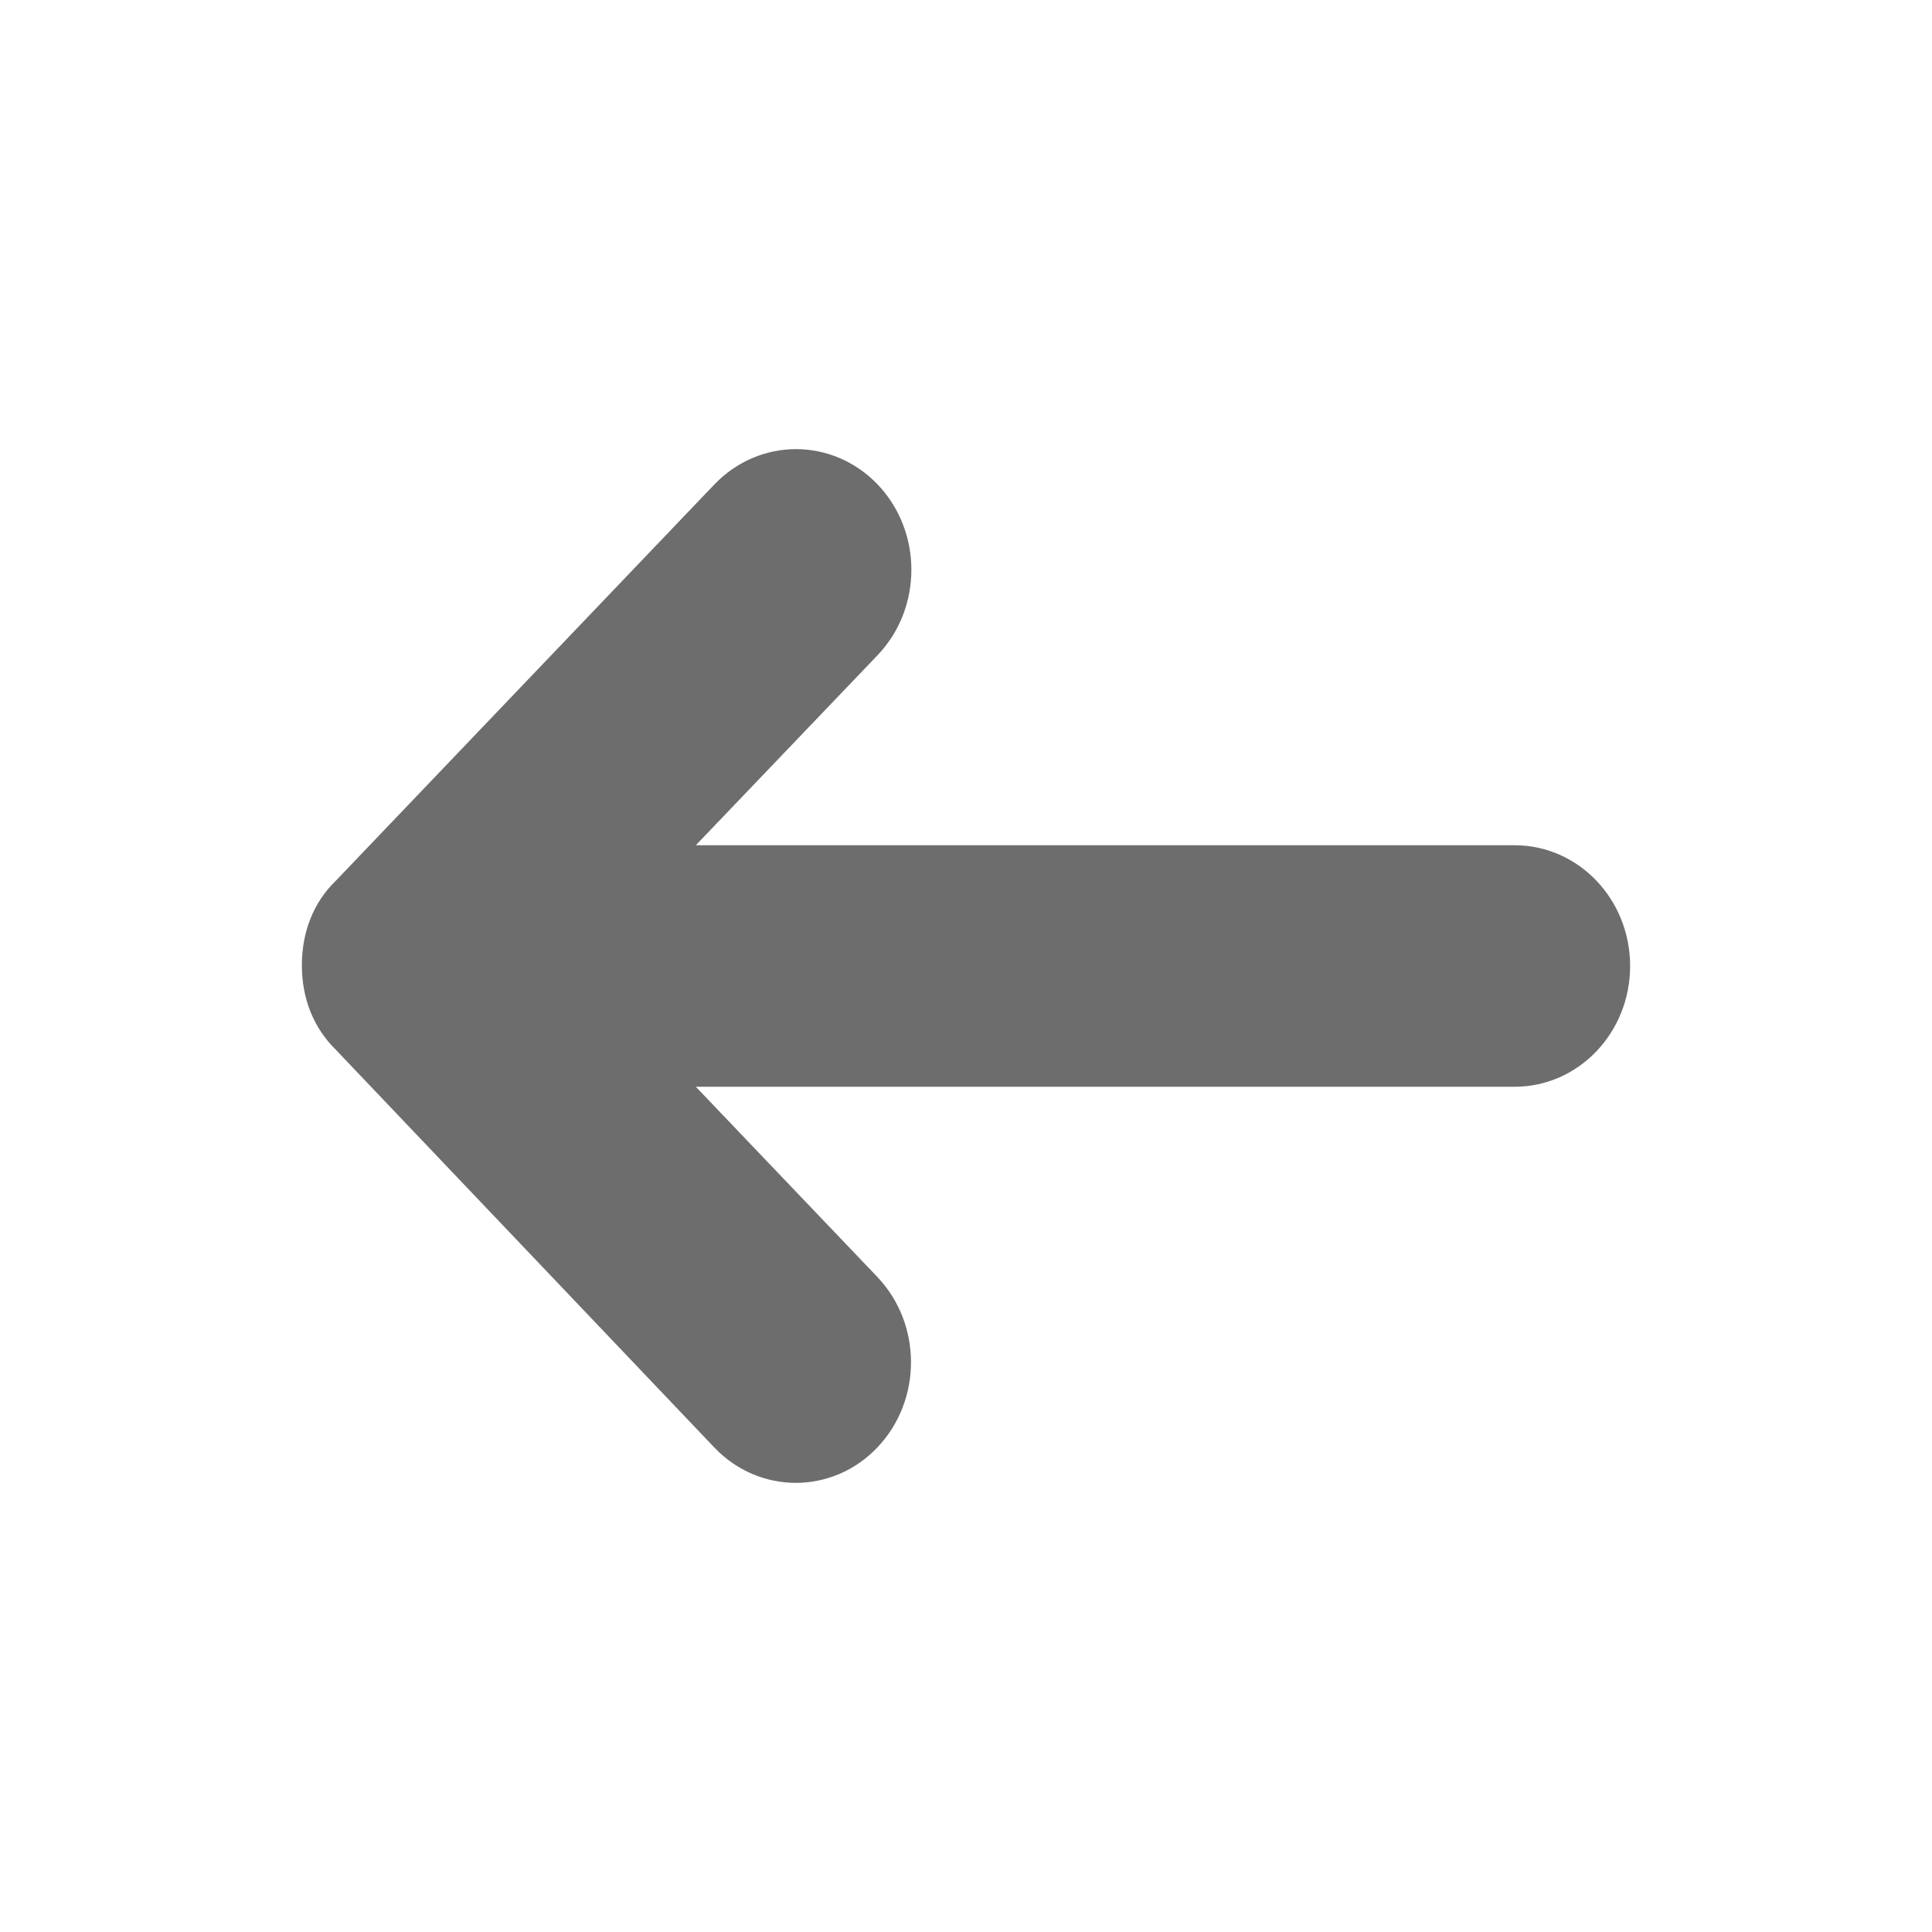
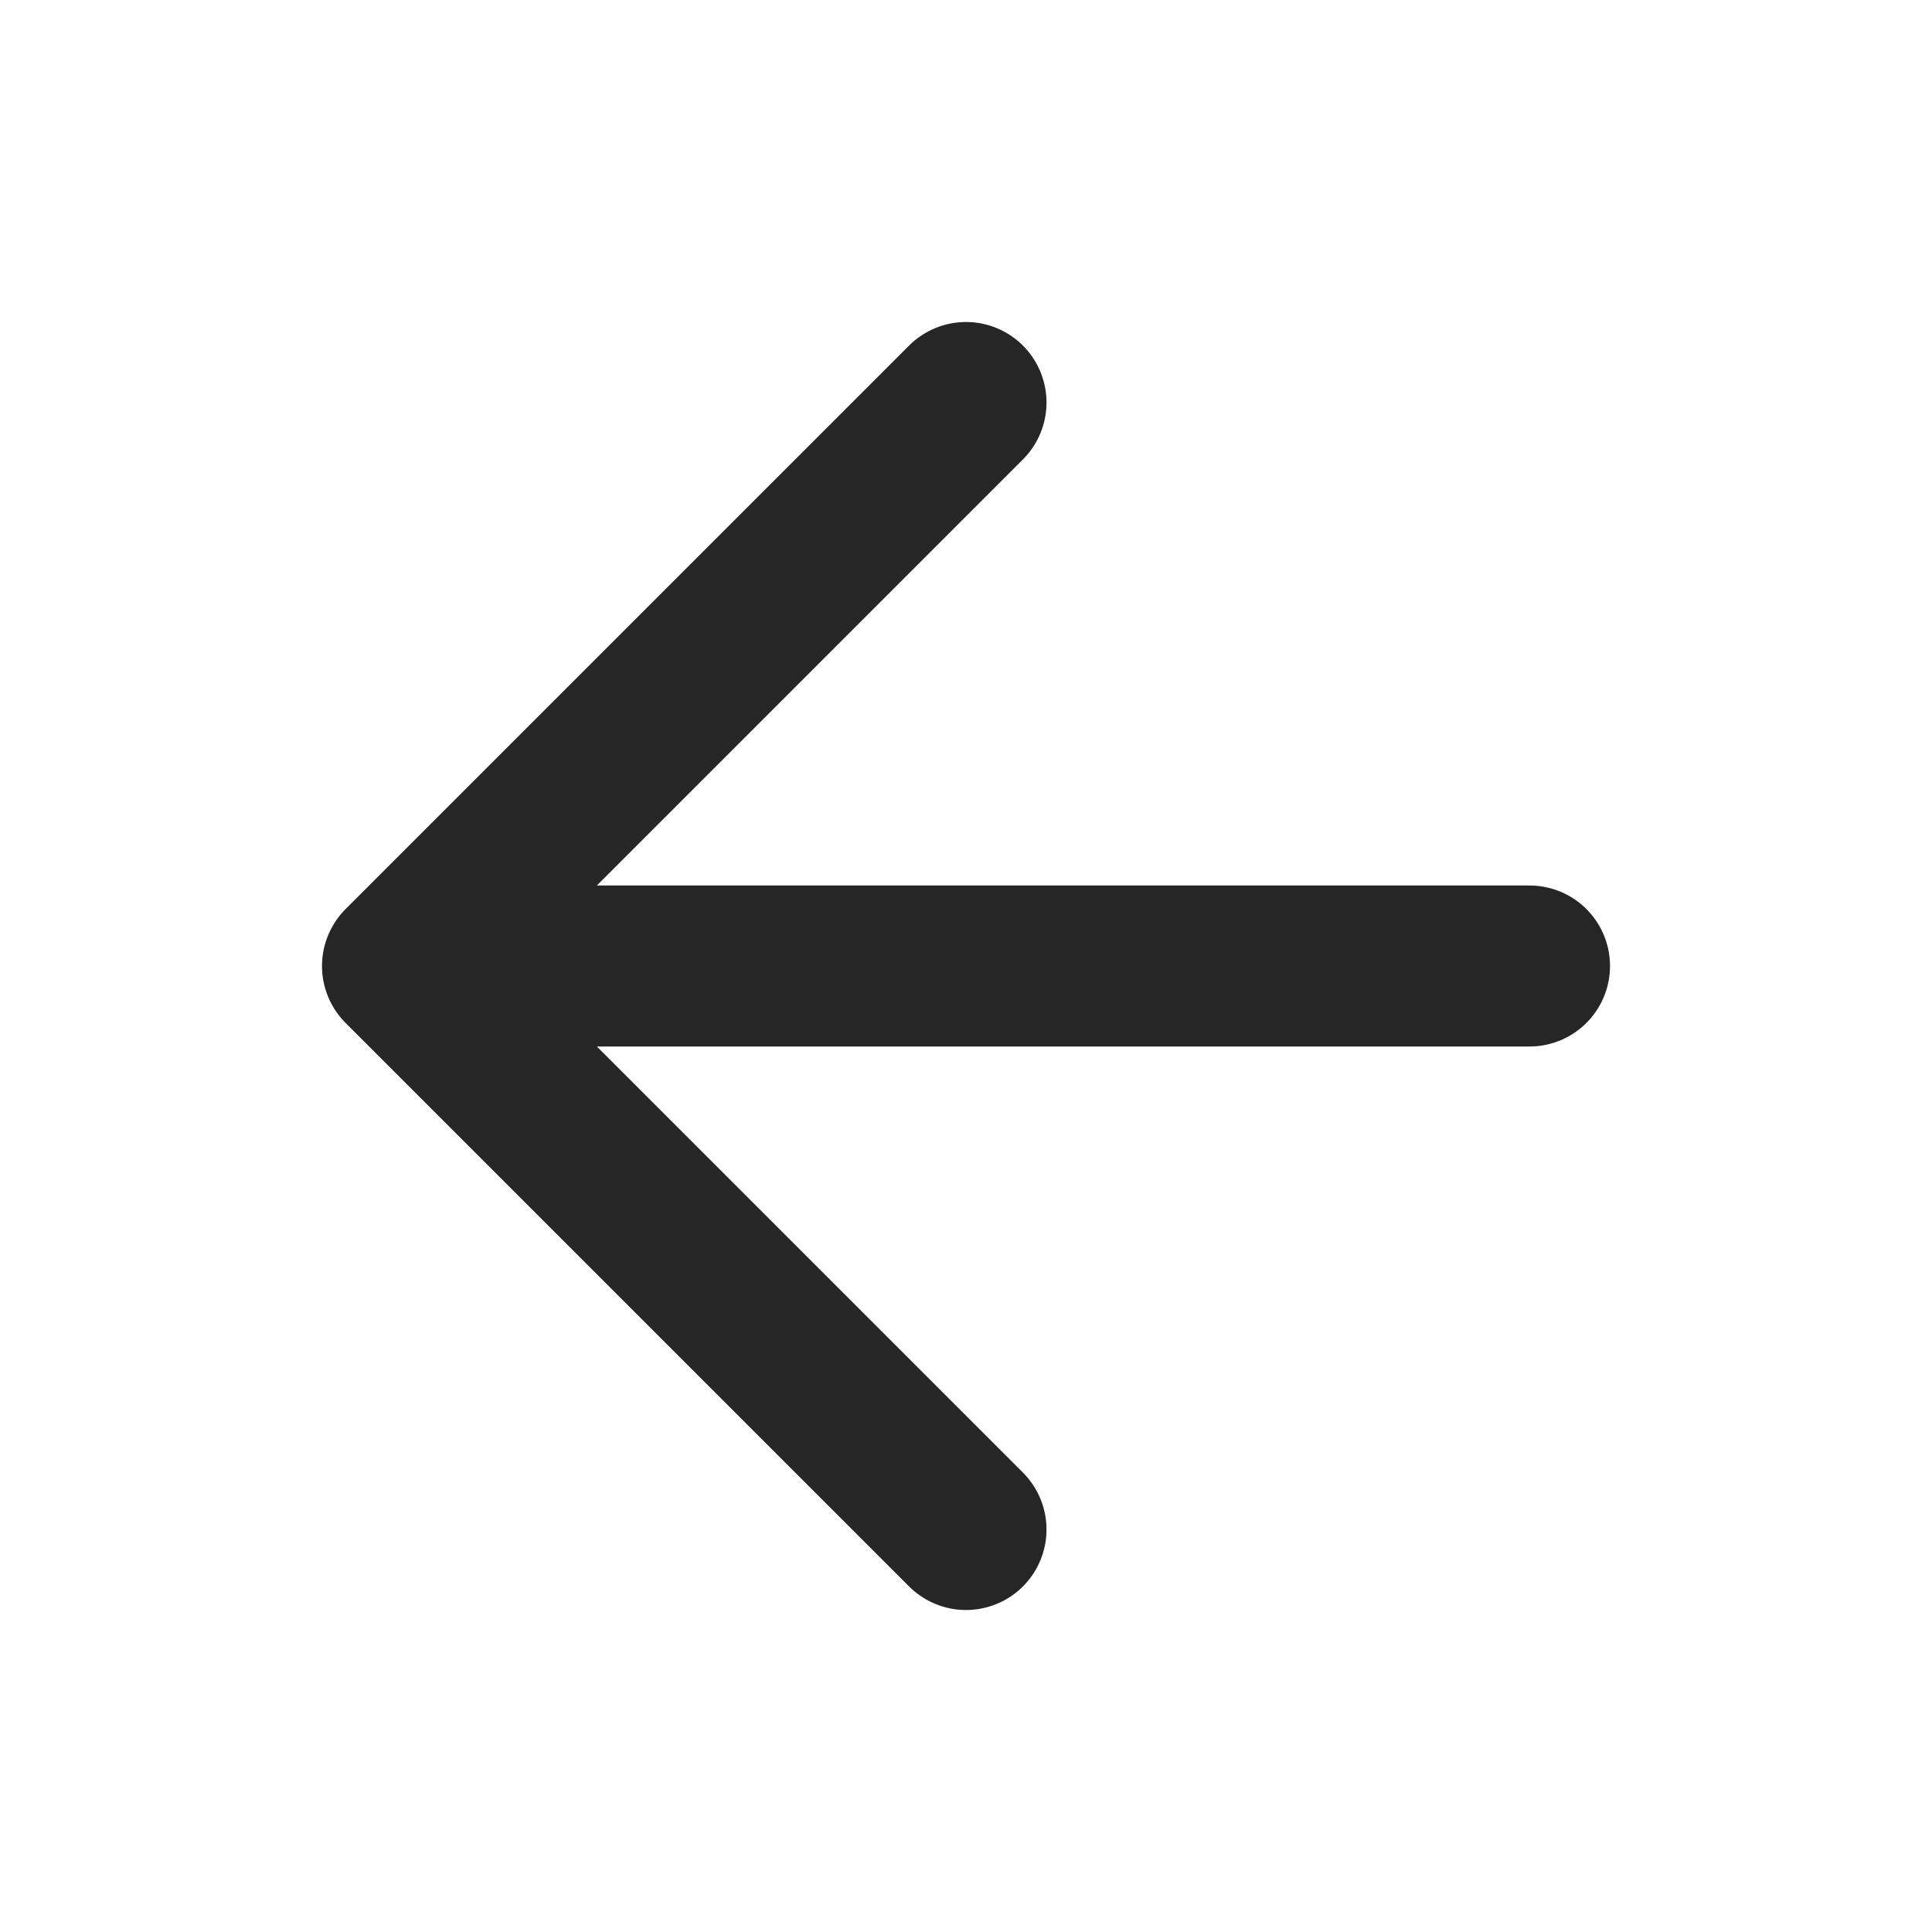
- <svg xmlns="http://www.w3.org/2000/svg" viewBox="0 0 512 512" xml:space="preserve" enable-background="new 0 0 512 512">
-   <path d="M189.3 128.4 89 233.4c-6 5.8-9 13.7-9 22.4s3 16.5 9 22.4l100.3 105.4c11.9 12.5 31.3 12.5 43.2 0 11.9-12.5 11.9-32.7 0-45.2L184.4 288h217c16.9 0 30.6-14.3 30.6-32s-13.7-32-30.6-32h-217l48.2-50.4c11.9-12.5 11.9-32.7 0-45.2-12-12.5-31.3-12.5-43.3 0z" fill="#6d6d6d" class="fill-000000" />
+ <svg xmlns="http://www.w3.org/2000/svg" width="24" height="24" viewBox="0 0 24 24" fill="none">
+   <path d="M19 12H5M5 12L12 19M5 12L12 5" stroke="#262626" stroke-width="2" stroke-linecap="round" stroke-linejoin="round" />
</svg>
